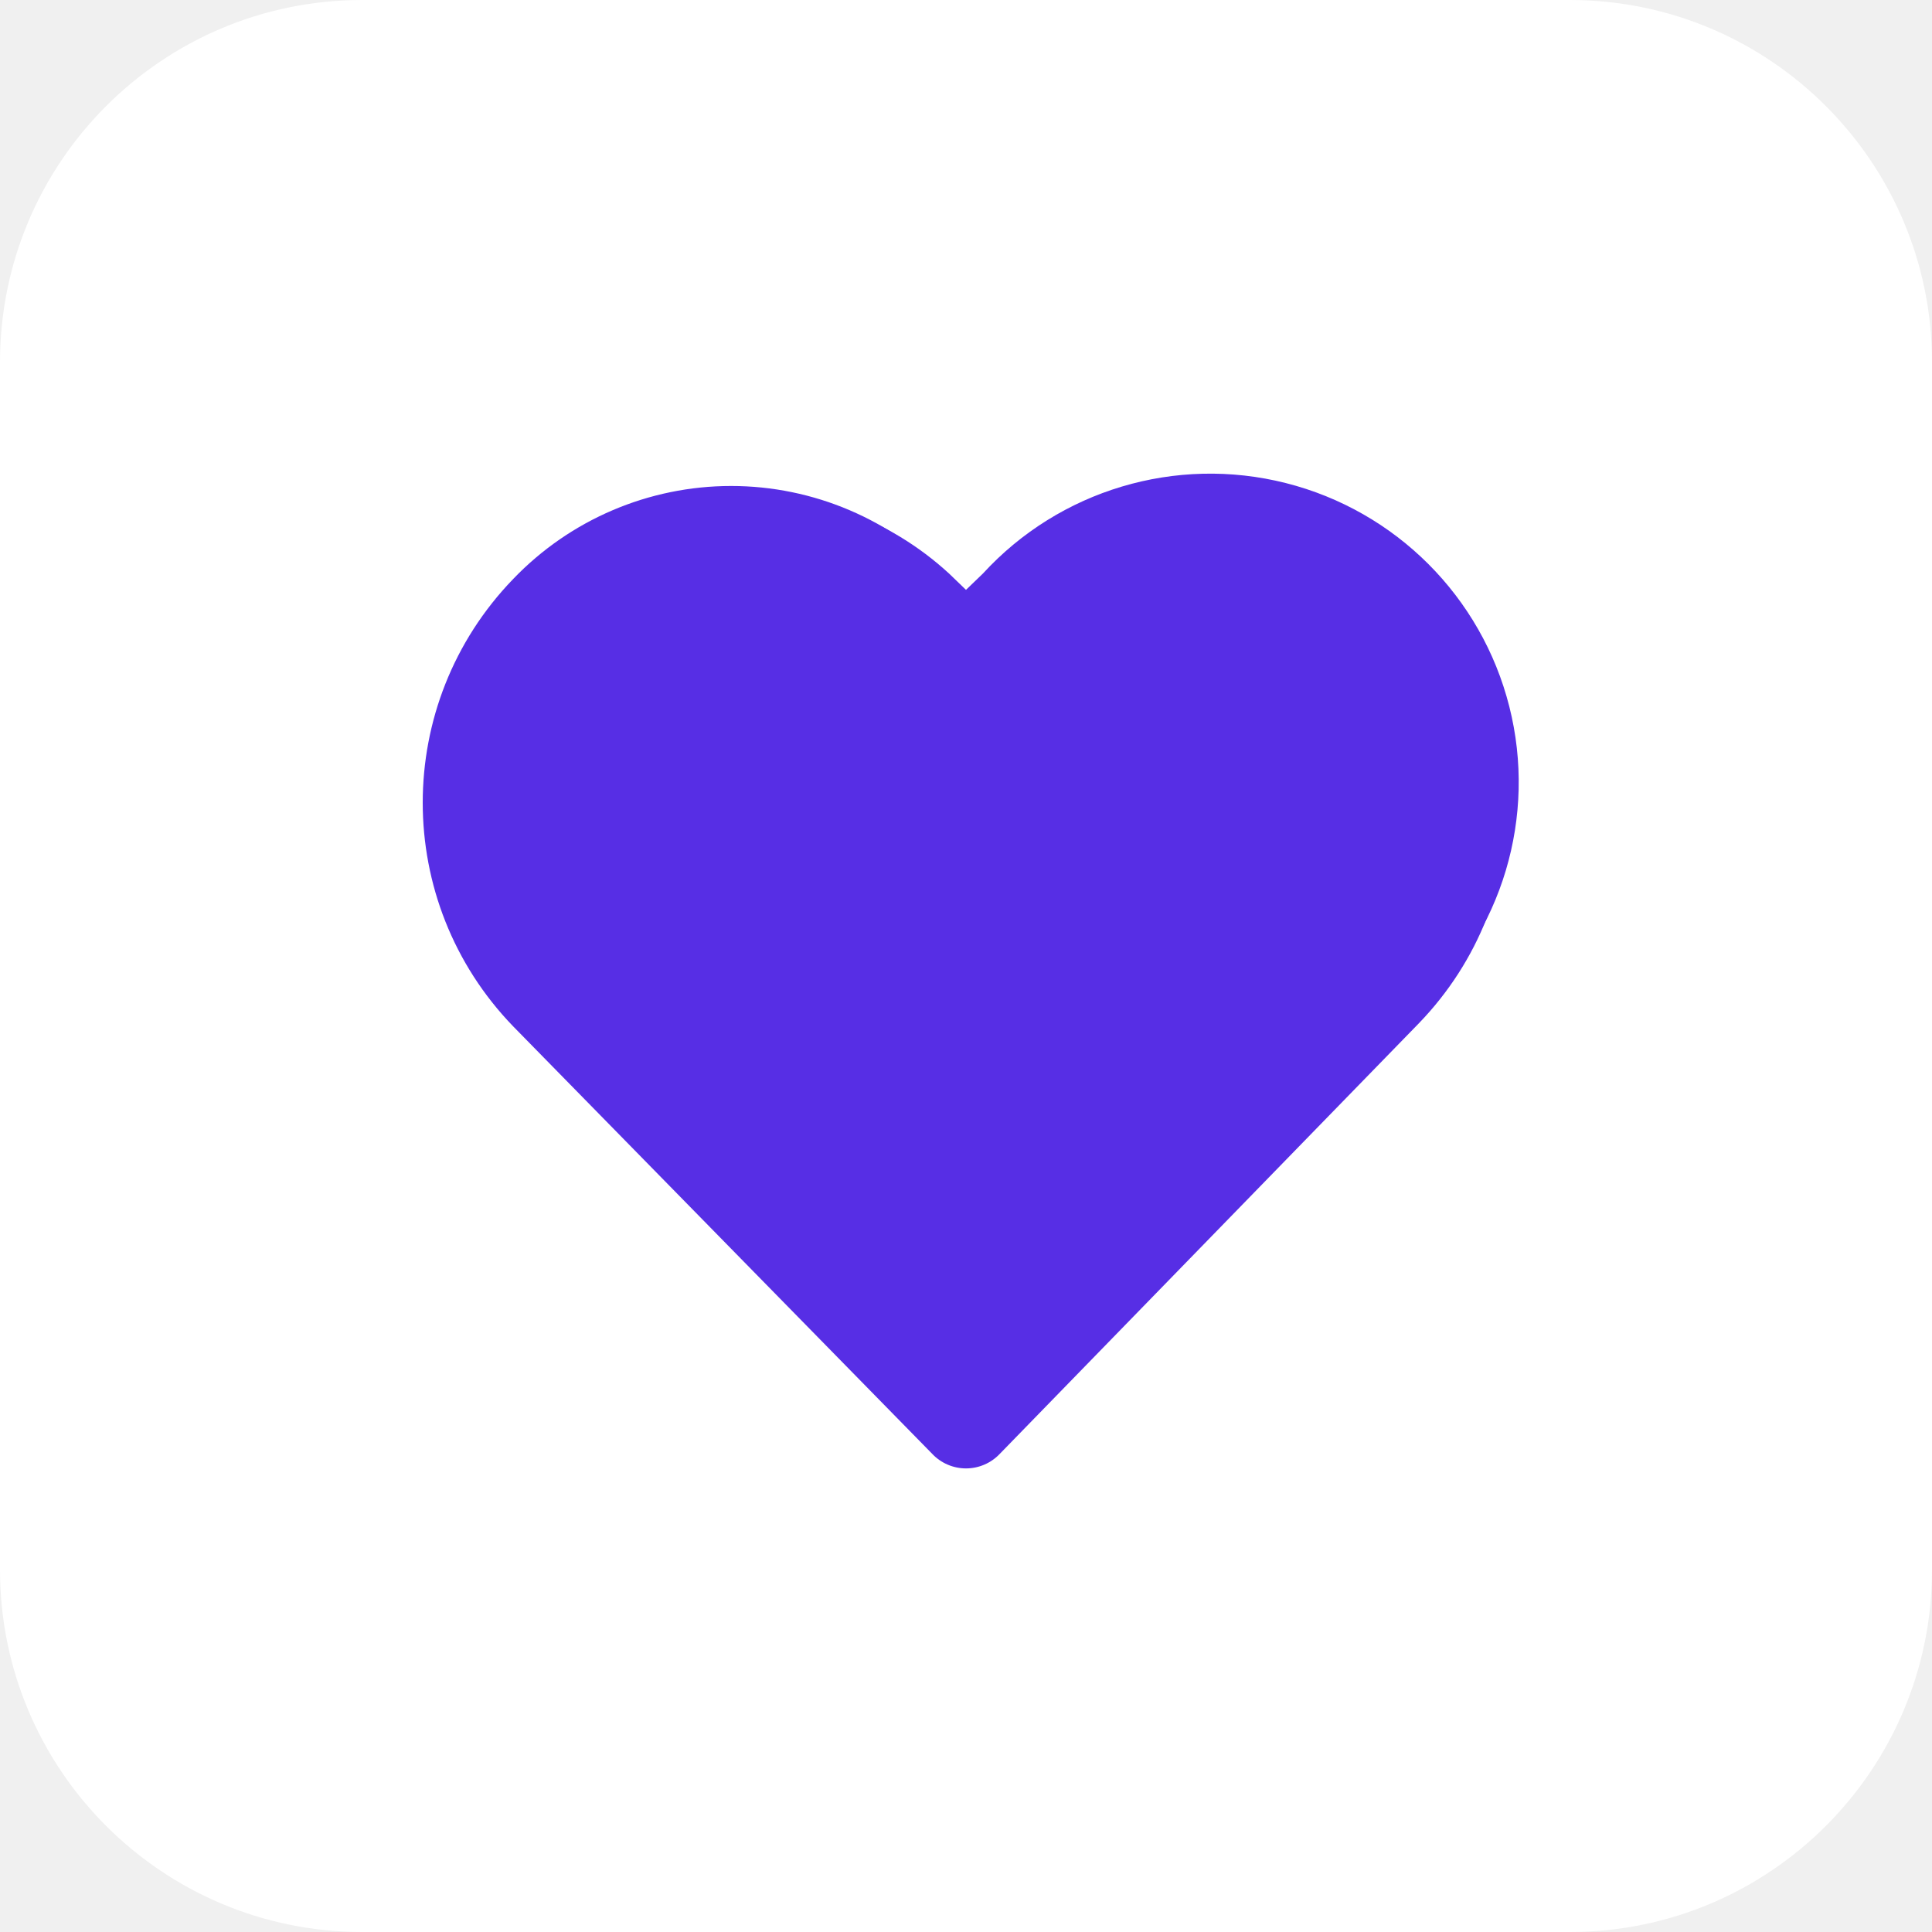
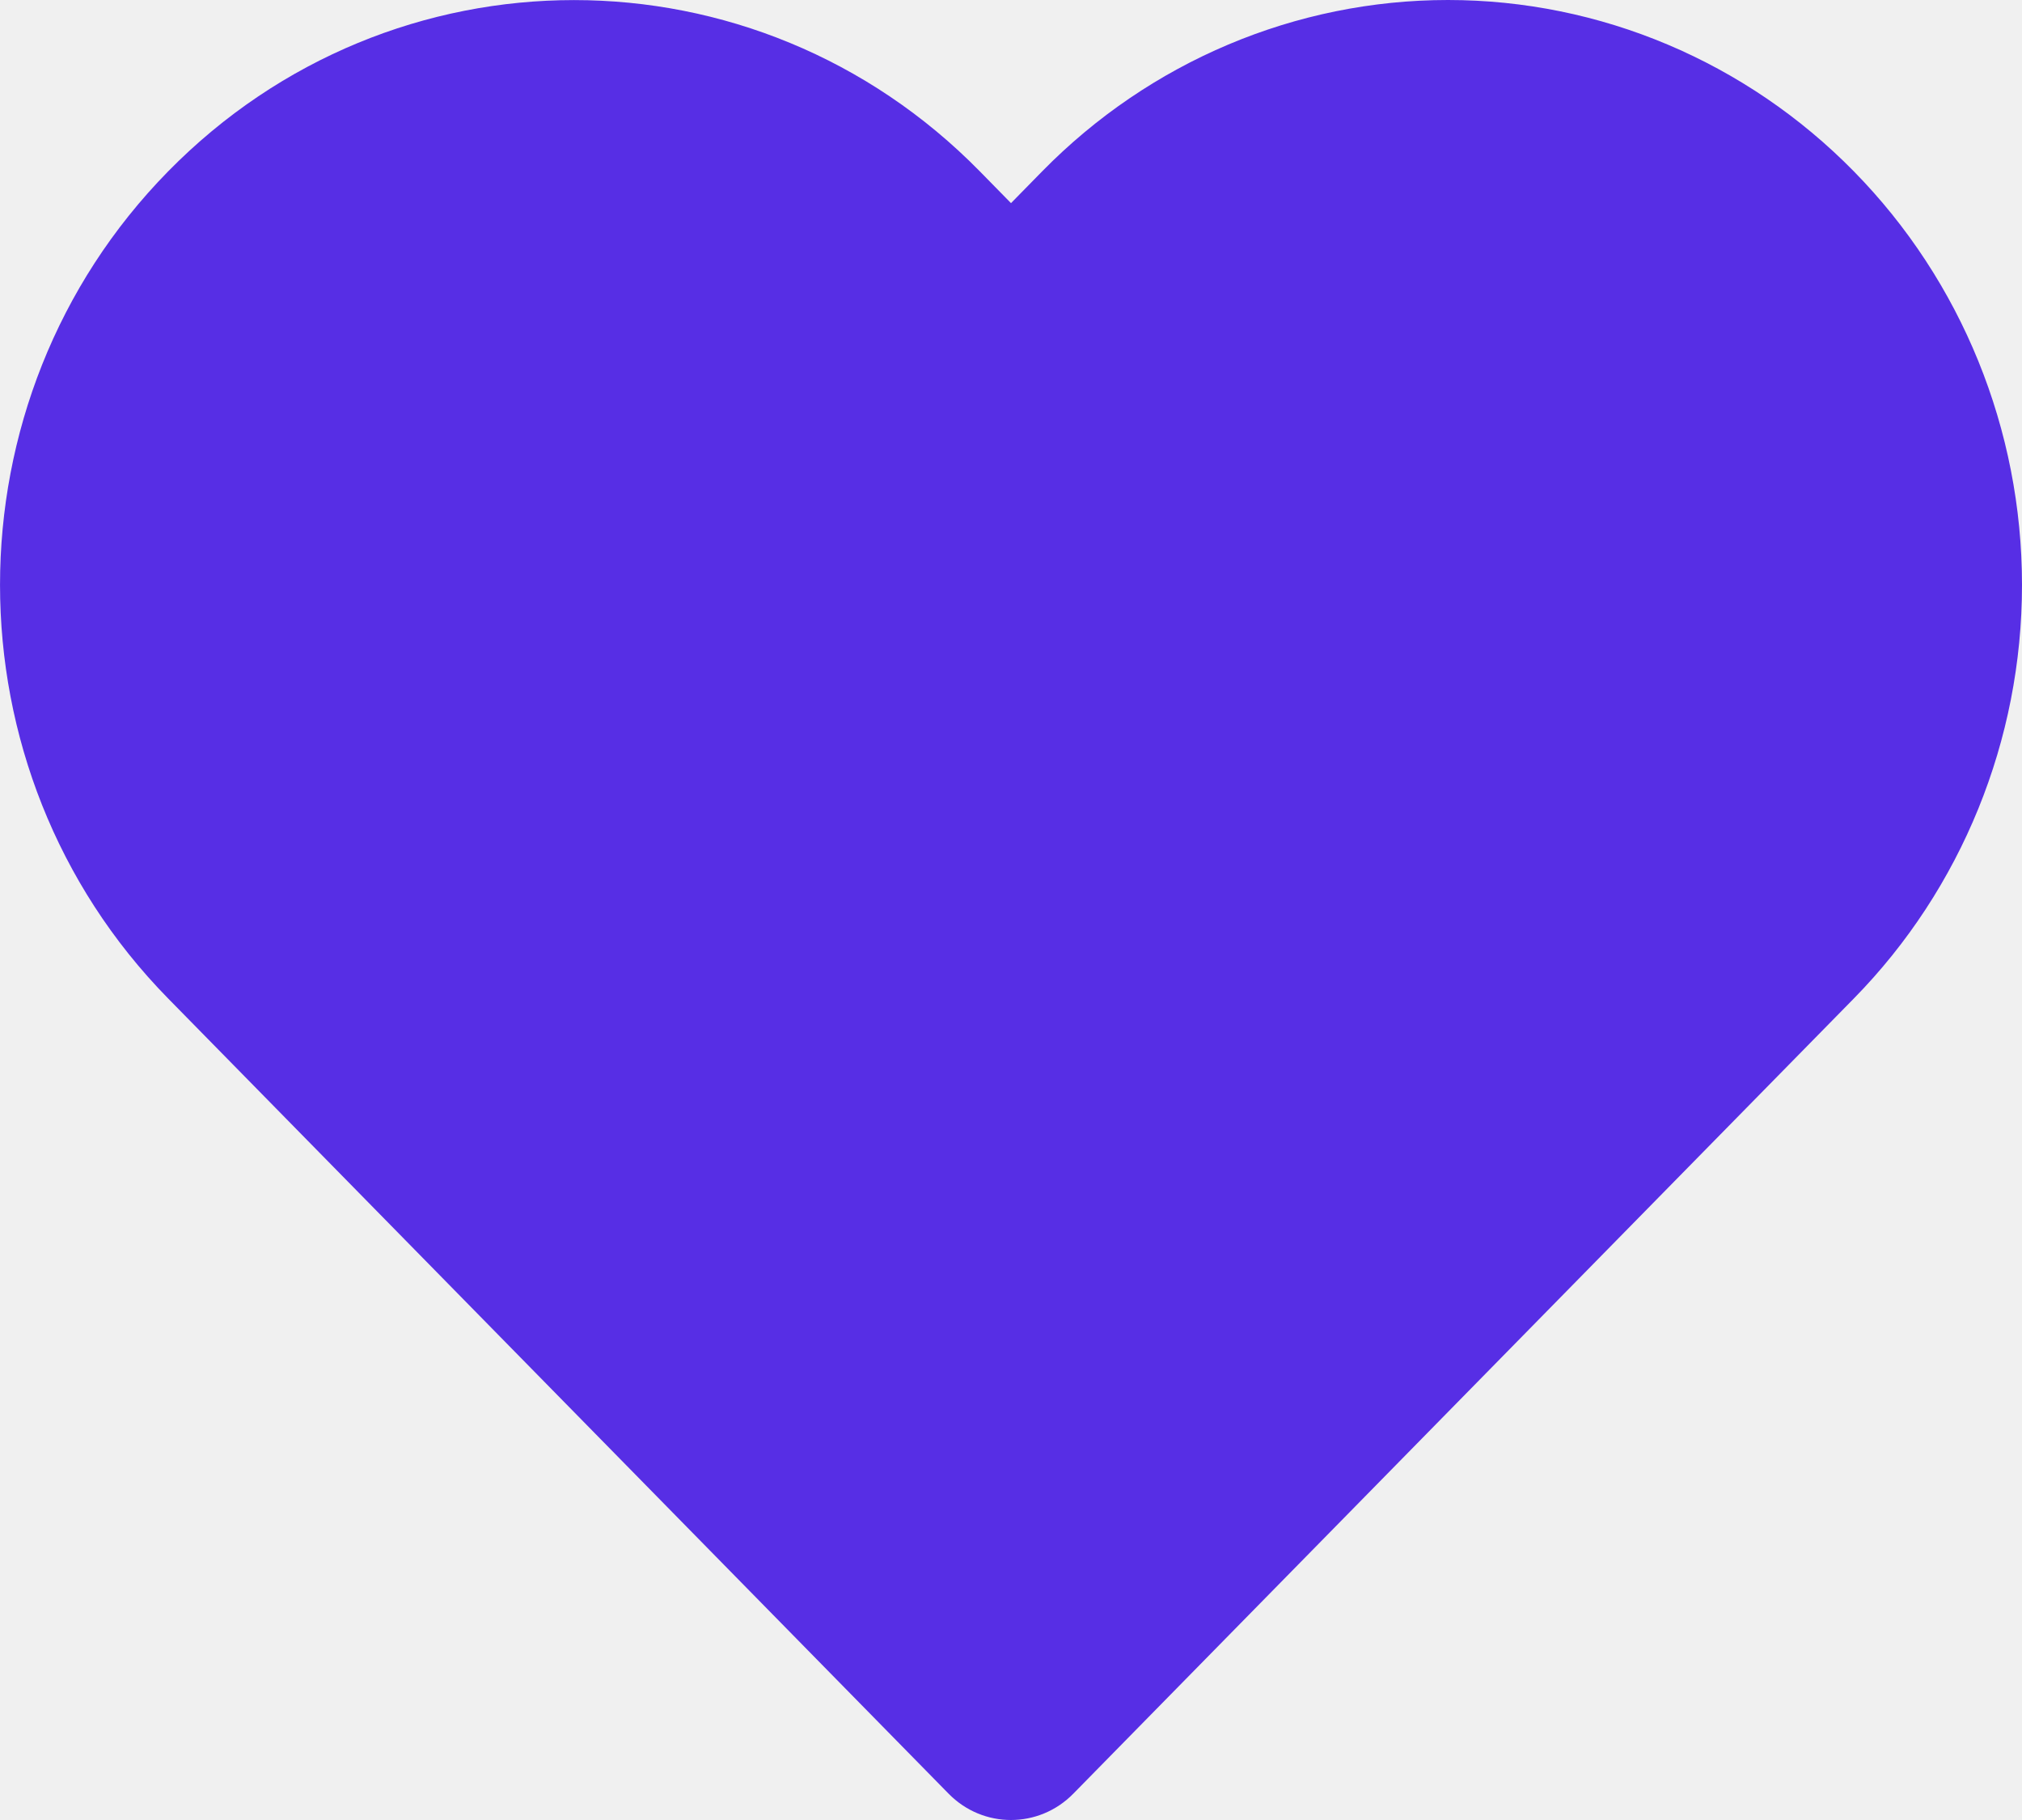
- <svg xmlns="http://www.w3.org/2000/svg" id="Capa_1" data-name="Capa 1" viewBox="0 0 32 32">
+ <svg xmlns="http://www.w3.org/2000/svg" xmlns:xlink="http://www.w3.org/1999/xlink" width="20px" height="18px" viewBox="0 0 20 18" version="1.1">
  <defs>
-     <style>.cls-1{fill:#fff;}.cls-2{fill:#572ee5;}</style>
+     <path d="M275.322,427 C276.828,427 278.272,427.61 279.337,428.695 C280.402,429.779 281,431.25 281,432.785 C281,434.319 280.402,435.79 279.337,436.875 L271.617,444.739 C271.276,445.087 270.723,445.087 270.382,444.739 L262.663,436.875 C260.446,434.616 260.446,430.953 262.663,428.695 C264.88,426.436 268.475,426.436 270.692,428.695 L271,429.009 L271.308,428.695 C272.372,427.61 273.816,427 275.322,427 Z" id="path-1" />
  </defs>
-   <g id="GIFOS">
-     <g id="_00-UI-Kit" data-name="00-UI-Kit">
-       <g id="icon-fav-hover">
-         <rect id="Rectangle-Copy-7" class="cls-1" width="32" height="32" rx="6" />
-         <path id="path-1" class="cls-2" d="M16.28,9.5a5.11,5.11,0,1,1,7.22,7.22l-6.94,7a.79.79,0,0,1-1.12,0l-6.94-7A5.11,5.11,0,0,1,15.72,9.5l.28.27ZM16,22l5.56-5.56.83-.83a3.54,3.54,0,1,0-5-5l-.83.83a.79.79,0,0,1-1.12,0l-.83-.83a3.54,3.54,0,0,0-5,5Z" />
-       </g>
-     </g>
-   </g>
-   <g id="GIFOS-2" data-name="GIFOS">
-     <g id="_24-Mobile-Gifo-Max" data-name="24-Mobile-Gifo-Max">
-       <g id="icon-fav-active">
-         <path id="path-1-2" data-name="path-1" class="cls-2" d="M19.89,8A5,5,0,0,1,23.5,9.54a5.33,5.33,0,0,1,0,7.41l-6.94,7.13a.77.77,0,0,1-1.12,0L8.5,17a5.33,5.33,0,0,1,0-7.41,5,5,0,0,1,7.22,0l.28.28.28-.28A5,5,0,0,1,19.89,8Z" />
-       </g>
+   <g id="GIFOS" stroke="none" stroke-width="1" fill="none" fill-rule="evenodd">
+     <g id="24-Mobile-Gifo-Max" transform="translate(-261, -427)">
+       <mask id="mask-2" fill="white">
+         <use xlink:href="#path-1" />
+       </mask>
+       <use id="icon-fav-active" fill="#572EE5" fill-rule="nonzero" xlink:href="#path-1" />
    </g>
  </g>
</svg>
